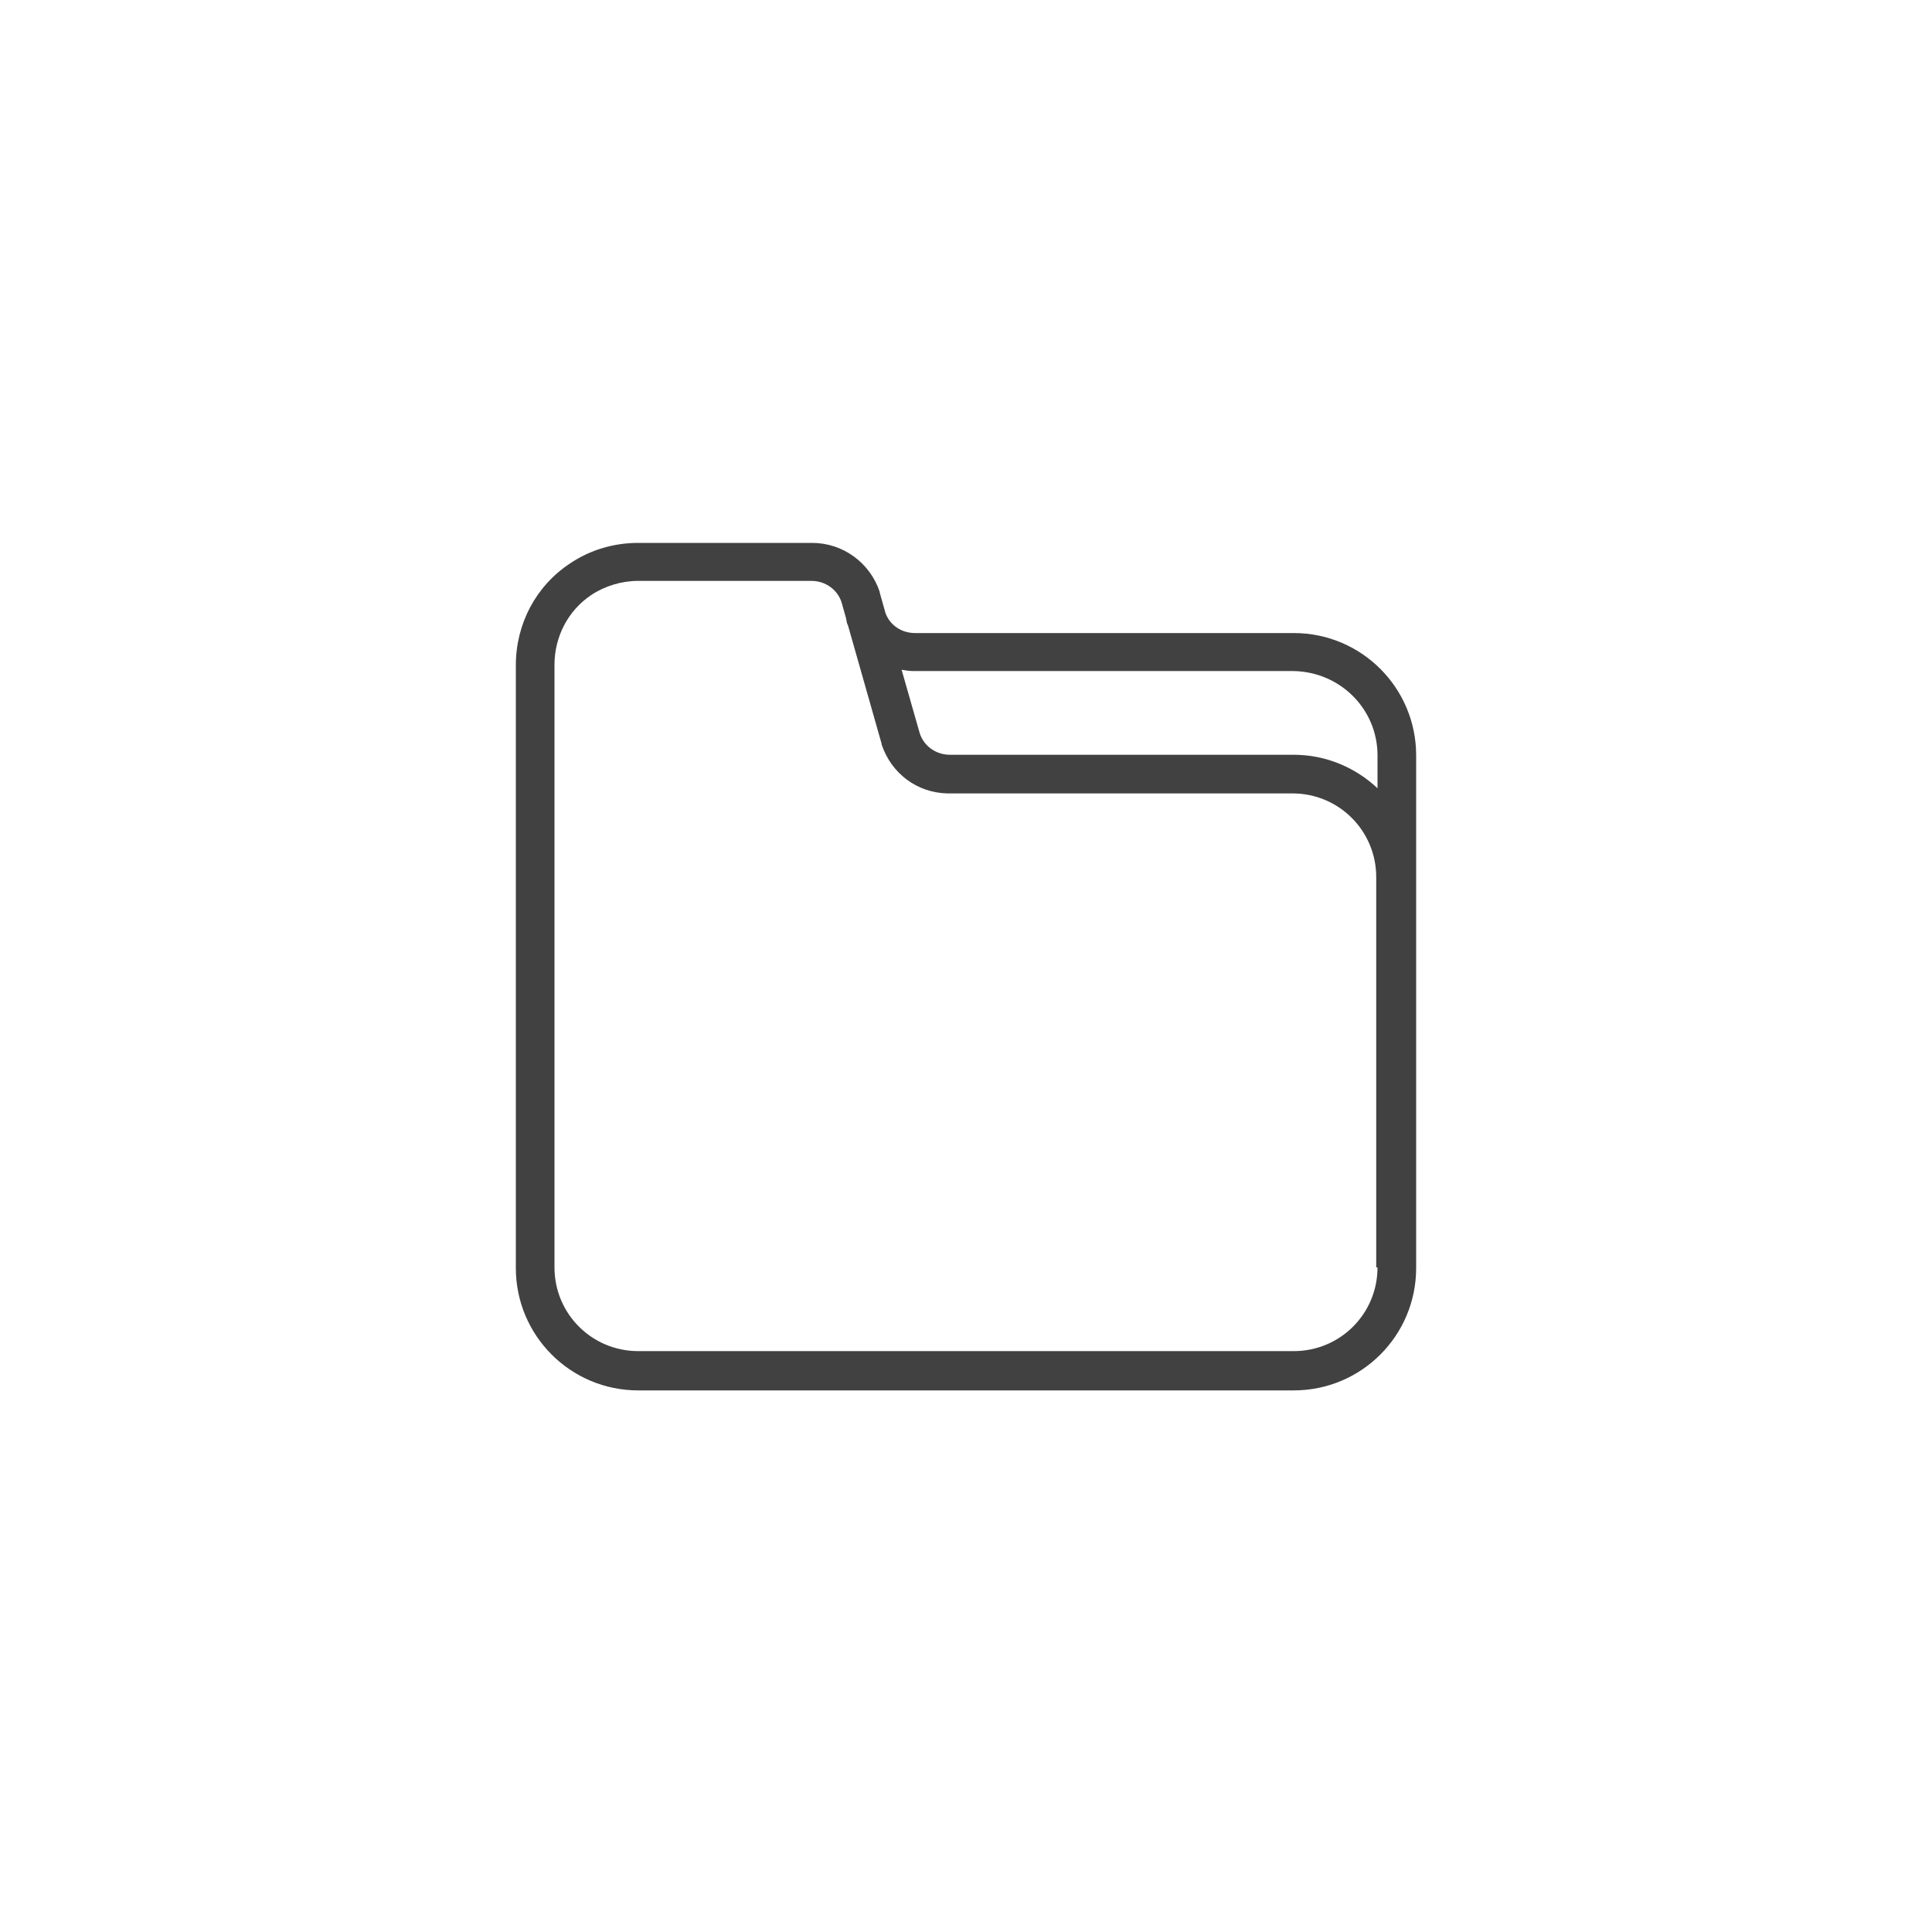
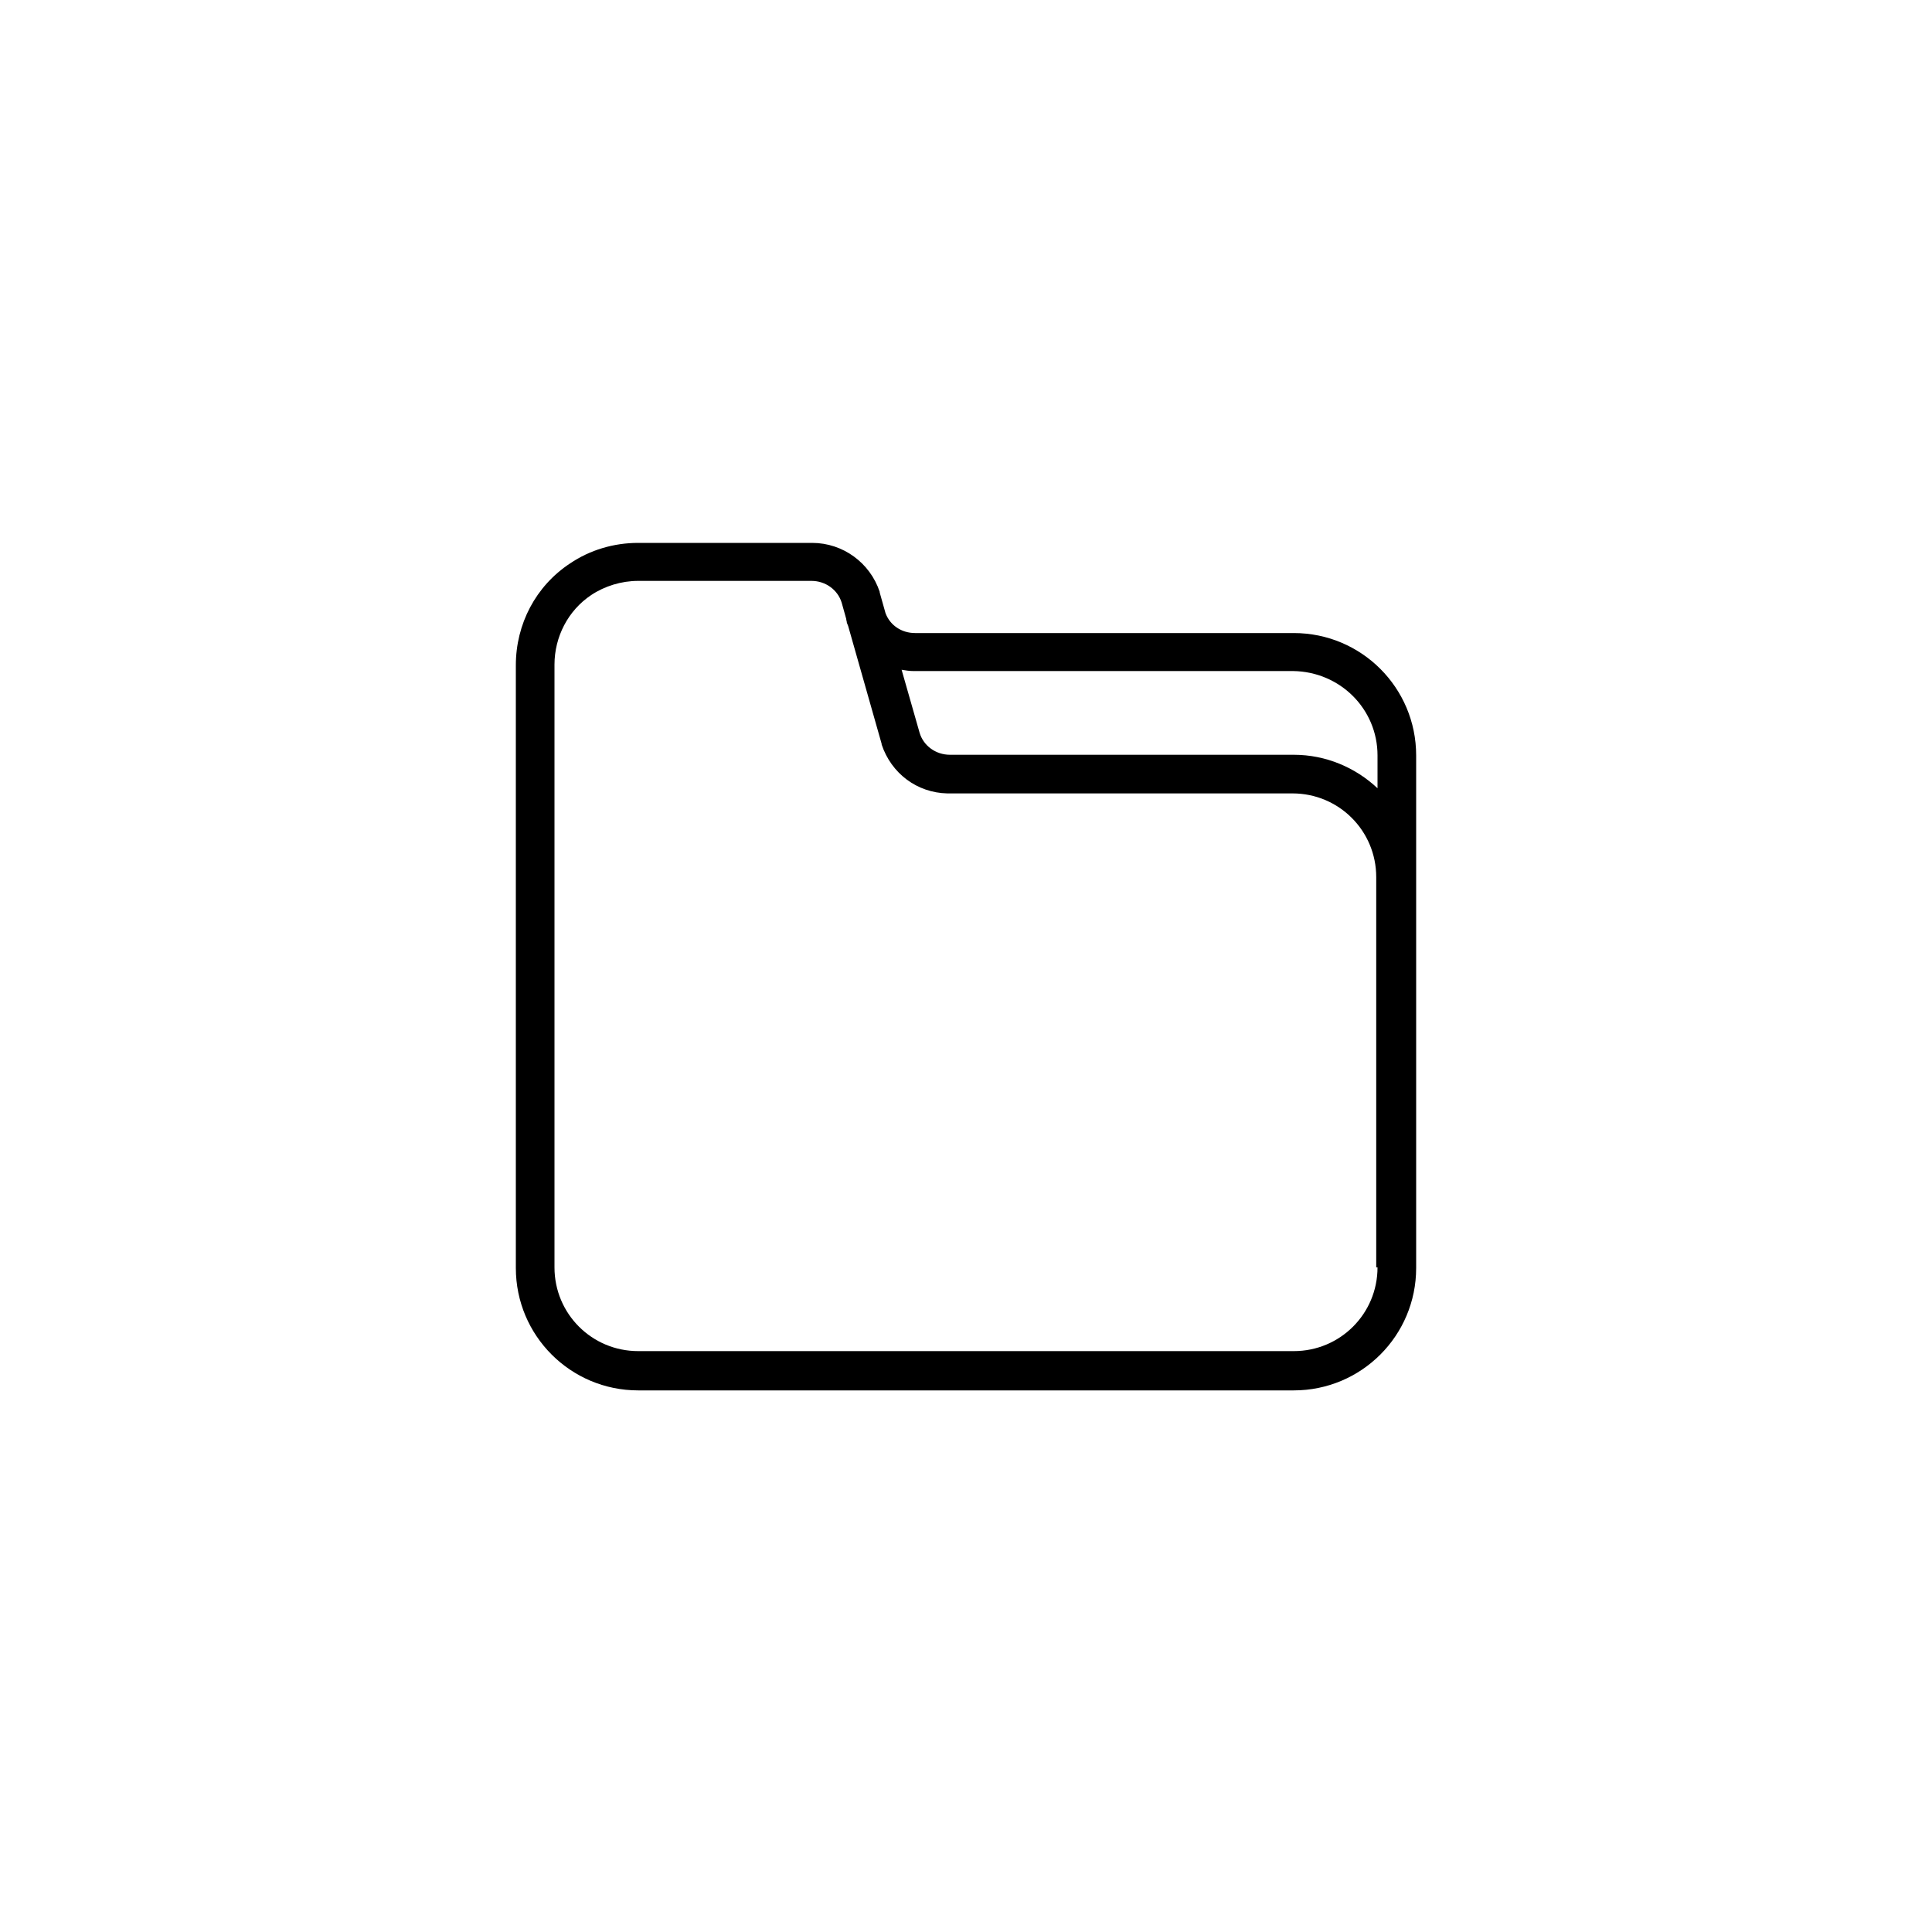
<svg xmlns="http://www.w3.org/2000/svg" version="1.1" id="Layer_1" x="0px" y="0px" viewBox="0 0 300 300" style="enable-background:new 0 0 300 300;" xml:space="preserve">
  <style type="text/css">
- 	.st0{fill:#414141;}
+ 	
</style>
  <path class="st0" d="M200.9,98.3h-58.7c0,0-0.1,0-0.1,0c-2.1,0-3.9-1.2-4.6-3.1l-0.9-3.2c0,0,0-0.1,0-0.1c-1.5-4.5-5.7-7.6-10.5-7.6  H99.1c-3.8,0-7.5,1.1-10.6,3.2c-5.3,3.5-8.4,9.4-8.4,15.8v93.6c0,10.5,8.5,19,19,19h101.8c10.5,0,19-8.5,19-19v-60.7v-18.9  C219.9,106.8,211.4,98.3,200.9,98.3z M213.9,117.3v5.1c-3.4-3.2-8-5.2-13-5.2h-53.2c-0.1,0-0.1,0-0.2,0c-2.2,0-4.1-1.4-4.7-3.4  L140,104c0.6,0.1,1.2,0.2,1.8,0.2c0.1,0,0.1,0,0.2,0c0,0,0,0,0,0h58.8C208.1,104.3,213.9,110.1,213.9,117.3z M213.9,196.8  c0,7.2-5.8,13-13,13H99.1c-7.2,0-13-5.8-13-13v-93.6c0-4.3,2.1-8.4,5.7-10.8c2.1-1.4,4.7-2.2,7.3-2.2h26.9c2.2,0,4.1,1.4,4.7,3.4  l0.7,2.5c0,0.2,0.1,0.4,0.1,0.6c0.1,0.2,0.1,0.3,0.2,0.5l5.2,18.3c0,0,0,0.1,0,0.1c1.5,4.5,5.5,7.5,10.2,7.6c0.1,0,0.2,0,0.2,0h53.4  c7.2,0,13,5.8,13,13V196.8z" />
</svg>
